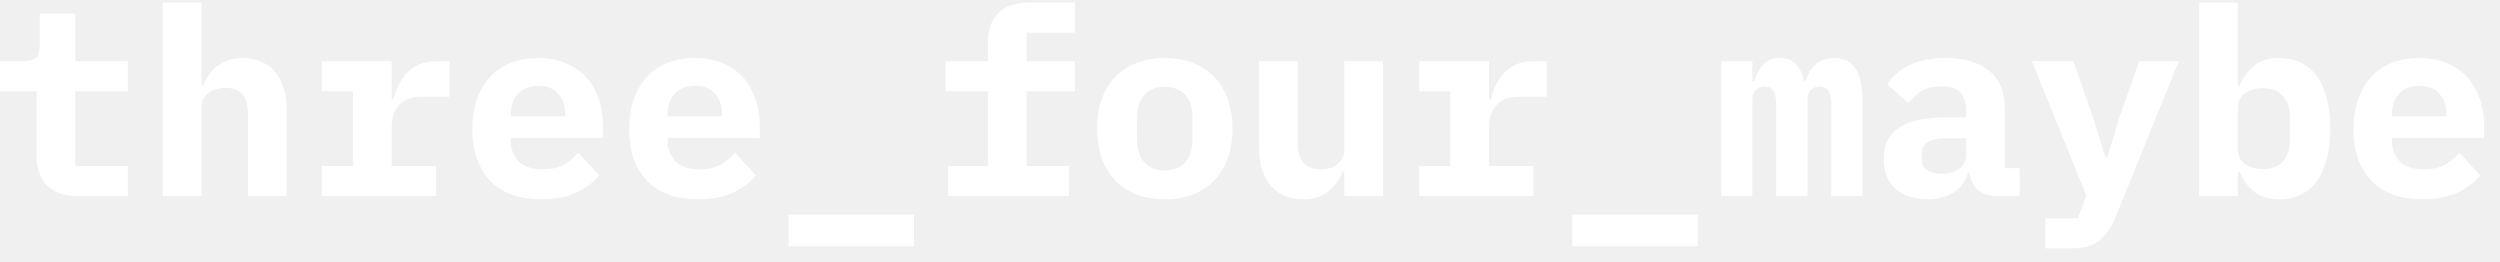
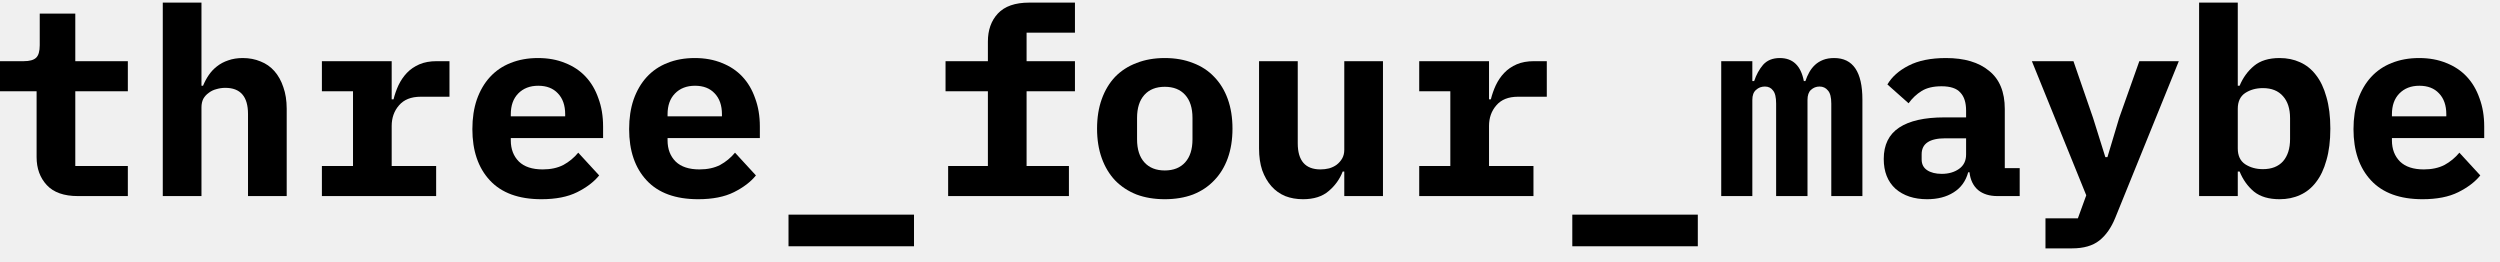
<svg xmlns="http://www.w3.org/2000/svg" width="153" height="16" viewBox="0 0 153 16" fill="none">
-   <path d="M4.768 12C3.915 12 3.28 11.776 2.864 11.328C2.448 10.88 2.24 10.309 2.24 9.616V5.584H0V3.744H1.456C1.808 3.744 2.059 3.675 2.208 3.536C2.357 3.397 2.432 3.141 2.432 2.768V0.832H4.608V3.744H7.824V5.584H4.608V10.16H7.824V12H4.768Z" fill="white" />
-   <path d="M9.962 0.16H12.33V5.248H12.426C12.522 5.013 12.639 4.795 12.778 4.592C12.916 4.389 13.082 4.213 13.274 4.064C13.476 3.904 13.706 3.781 13.962 3.696C14.228 3.6 14.527 3.552 14.858 3.552C15.252 3.552 15.615 3.621 15.946 3.76C16.276 3.888 16.559 4.085 16.794 4.352C17.028 4.619 17.21 4.944 17.338 5.328C17.476 5.712 17.546 6.155 17.546 6.656V12H15.178V6.976C15.178 5.909 14.714 5.376 13.786 5.376C13.604 5.376 13.423 5.403 13.242 5.456C13.071 5.499 12.916 5.573 12.778 5.68C12.639 5.776 12.527 5.899 12.442 6.048C12.367 6.197 12.33 6.373 12.33 6.576V12H9.962V0.16Z" fill="white" />
-   <path d="M19.7 10.16H21.604V5.584H19.7V3.744H23.971V6.08H24.084C24.158 5.781 24.259 5.493 24.387 5.216C24.526 4.928 24.697 4.677 24.899 4.464C25.113 4.24 25.369 4.064 25.668 3.936C25.966 3.808 26.318 3.744 26.724 3.744H27.508V5.92H25.747C25.161 5.92 24.718 6.096 24.419 6.448C24.121 6.789 23.971 7.211 23.971 7.712V10.16H26.692V12H19.7V10.16Z" fill="white" />
-   <path d="M33.133 12.192C31.747 12.192 30.696 11.808 29.981 11.04C29.267 10.272 28.909 9.227 28.909 7.904C28.909 7.232 29 6.629 29.181 6.096C29.373 5.552 29.64 5.093 29.981 4.72C30.333 4.336 30.755 4.048 31.245 3.856C31.747 3.653 32.307 3.552 32.925 3.552C33.544 3.552 34.099 3.653 34.589 3.856C35.08 4.048 35.496 4.325 35.837 4.688C36.179 5.051 36.44 5.493 36.621 6.016C36.813 6.528 36.909 7.104 36.909 7.744V8.448H31.261V8.592C31.261 9.125 31.427 9.557 31.757 9.888C32.088 10.208 32.573 10.368 33.213 10.368C33.704 10.368 34.125 10.277 34.477 10.096C34.829 9.904 35.133 9.653 35.389 9.344L36.669 10.736C36.349 11.131 35.901 11.472 35.325 11.76C34.749 12.048 34.019 12.192 33.133 12.192ZM32.941 5.248C32.429 5.248 32.019 5.408 31.709 5.728C31.411 6.037 31.261 6.459 31.261 6.992V7.12H34.589V6.992C34.589 6.448 34.44 6.021 34.141 5.712C33.853 5.403 33.453 5.248 32.941 5.248Z" fill="white" />
-   <path d="M42.727 12.192C41.34 12.192 40.29 11.808 39.575 11.04C38.86 10.272 38.503 9.227 38.503 7.904C38.503 7.232 38.594 6.629 38.775 6.096C38.967 5.552 39.234 5.093 39.575 4.72C39.927 4.336 40.348 4.048 40.839 3.856C41.34 3.653 41.9 3.552 42.519 3.552C43.138 3.552 43.692 3.653 44.183 3.856C44.674 4.048 45.09 4.325 45.431 4.688C45.772 5.051 46.034 5.493 46.215 6.016C46.407 6.528 46.503 7.104 46.503 7.744V8.448H40.855V8.592C40.855 9.125 41.02 9.557 41.351 9.888C41.682 10.208 42.167 10.368 42.807 10.368C43.298 10.368 43.719 10.277 44.071 10.096C44.423 9.904 44.727 9.653 44.983 9.344L46.263 10.736C45.943 11.131 45.495 11.472 44.919 11.76C44.343 12.048 43.612 12.192 42.727 12.192ZM42.535 5.248C42.023 5.248 41.612 5.408 41.303 5.728C41.004 6.037 40.855 6.459 40.855 6.992V7.12H44.183V6.992C44.183 6.448 44.034 6.021 43.735 5.712C43.447 5.403 43.047 5.248 42.535 5.248Z" fill="white" />
-   <path d="M48.257 15.072V13.136H55.937V15.072H48.257Z" fill="white" />
-   <path d="M58.026 10.16H60.459V5.584H57.867V3.744H60.459V2.544C60.459 1.84 60.661 1.269 61.066 0.832C61.483 0.384 62.123 0.16 62.986 0.16H65.787V2H62.827V3.744H65.787V5.584H62.827V10.16H65.418V12H58.026V10.16Z" fill="white" />
-   <path d="M71.284 12.192C70.644 12.192 70.068 12.096 69.556 11.904C69.044 11.701 68.607 11.413 68.244 11.04C67.892 10.667 67.62 10.213 67.428 9.68C67.236 9.147 67.14 8.544 67.14 7.872C67.14 7.2 67.236 6.597 67.428 6.064C67.62 5.531 67.892 5.077 68.244 4.704C68.607 4.331 69.044 4.048 69.556 3.856C70.068 3.653 70.644 3.552 71.284 3.552C71.924 3.552 72.5 3.653 73.012 3.856C73.524 4.048 73.956 4.331 74.308 4.704C74.671 5.077 74.948 5.531 75.14 6.064C75.332 6.597 75.428 7.2 75.428 7.872C75.428 8.544 75.332 9.147 75.14 9.68C74.948 10.213 74.671 10.667 74.308 11.04C73.956 11.413 73.524 11.701 73.012 11.904C72.5 12.096 71.924 12.192 71.284 12.192ZM71.284 10.432C71.818 10.432 72.234 10.267 72.532 9.936C72.831 9.605 72.98 9.136 72.98 8.528V7.216C72.98 6.608 72.831 6.139 72.532 5.808C72.234 5.477 71.818 5.312 71.284 5.312C70.751 5.312 70.335 5.477 70.036 5.808C69.738 6.139 69.588 6.608 69.588 7.216V8.528C69.588 9.136 69.738 9.605 70.036 9.936C70.335 10.267 70.751 10.432 71.284 10.432Z" fill="white" />
-   <path d="M82.27 10.496H82.174C81.993 10.965 81.705 11.365 81.31 11.696C80.926 12.027 80.403 12.192 79.742 12.192C79.347 12.192 78.985 12.128 78.654 12C78.323 11.861 78.041 11.659 77.806 11.392C77.571 11.125 77.385 10.8 77.246 10.416C77.118 10.032 77.054 9.589 77.054 9.088V3.744H79.422V8.768C79.422 9.835 79.886 10.368 80.814 10.368C80.995 10.368 81.171 10.347 81.342 10.304C81.523 10.251 81.678 10.176 81.806 10.08C81.945 9.973 82.057 9.845 82.142 9.696C82.227 9.547 82.27 9.371 82.27 9.168V3.744H84.638V12H82.27V10.496Z" fill="white" />
-   <path d="M86.856 10.16H88.76V5.584H86.856V3.744H91.128V6.08H91.24C91.314 5.781 91.416 5.493 91.544 5.216C91.682 4.928 91.853 4.677 92.056 4.464C92.269 4.24 92.525 4.064 92.824 3.936C93.122 3.808 93.474 3.744 93.88 3.744H94.664V5.92H92.904C92.317 5.92 91.874 6.096 91.576 6.448C91.277 6.789 91.128 7.211 91.128 7.712V10.16H93.848V12H86.856V10.16Z" fill="white" />
-   <path d="M96.225 15.072V13.136H103.906V15.072H96.225Z" fill="white" />
-   <path d="M105.339 12V3.744H107.243V4.96H107.355C107.483 4.576 107.665 4.245 107.899 3.968C108.145 3.691 108.486 3.552 108.923 3.552C109.723 3.552 110.214 4.021 110.395 4.96H110.491C110.555 4.768 110.635 4.587 110.731 4.416C110.827 4.245 110.945 4.096 111.083 3.968C111.222 3.84 111.387 3.739 111.579 3.664C111.771 3.589 111.995 3.552 112.251 3.552C113.403 3.552 113.979 4.4 113.979 6.096V12H112.075V6.336C112.075 5.952 112.006 5.685 111.867 5.536C111.739 5.376 111.569 5.296 111.355 5.296C111.153 5.296 110.977 5.365 110.827 5.504C110.689 5.632 110.619 5.835 110.619 6.112V12H108.699V6.336C108.699 5.952 108.635 5.685 108.507 5.536C108.39 5.376 108.225 5.296 108.011 5.296C107.798 5.296 107.617 5.365 107.467 5.504C107.318 5.632 107.243 5.835 107.243 6.112V12H105.339Z" fill="white" />
-   <path d="M122.245 12C121.754 12 121.36 11.877 121.061 11.632C120.762 11.376 120.586 11.013 120.533 10.544H120.453C120.304 11.088 120.005 11.499 119.557 11.776C119.12 12.053 118.581 12.192 117.941 12.192C117.141 12.192 116.496 11.979 116.005 11.552C115.525 11.115 115.285 10.507 115.285 9.728C115.285 8.864 115.6 8.224 116.229 7.808C116.858 7.392 117.781 7.184 118.997 7.184H120.325V6.768C120.325 6.277 120.208 5.909 119.973 5.664C119.749 5.408 119.365 5.28 118.821 5.28C118.32 5.28 117.914 5.376 117.605 5.568C117.296 5.76 117.029 6.011 116.805 6.32L115.509 5.168C115.786 4.699 116.218 4.315 116.805 4.016C117.402 3.707 118.165 3.552 119.093 3.552C120.224 3.552 121.104 3.813 121.733 4.336C122.373 4.848 122.693 5.627 122.693 6.672V10.288H123.605V12H122.245ZM118.837 10.64C119.253 10.64 119.605 10.539 119.893 10.336C120.181 10.133 120.325 9.84 120.325 9.456V8.464H119.061C118.09 8.464 117.605 8.789 117.605 9.44V9.76C117.605 10.048 117.717 10.267 117.941 10.416C118.165 10.565 118.464 10.64 118.837 10.64Z" fill="white" />
-   <path d="M130.927 3.744H133.343L129.455 13.328C129.209 13.936 128.884 14.4 128.479 14.72C128.073 15.04 127.519 15.2 126.815 15.2H125.183V13.36H127.167L127.679 11.952L124.351 3.744H126.895L128.095 7.216L128.847 9.616H128.975L129.695 7.216L130.927 3.744Z" fill="white" />
-   <path d="M134.585 0.16H136.952V5.248H137.064C137.267 4.757 137.561 4.352 137.945 4.032C138.329 3.712 138.851 3.552 139.512 3.552C139.971 3.552 140.387 3.637 140.76 3.808C141.145 3.979 141.47 4.24 141.737 4.592C142.014 4.944 142.227 5.392 142.376 5.936C142.536 6.48 142.617 7.125 142.617 7.872C142.617 8.619 142.536 9.264 142.376 9.808C142.227 10.352 142.014 10.8 141.737 11.152C141.47 11.504 141.145 11.765 140.76 11.936C140.387 12.107 139.971 12.192 139.512 12.192C138.851 12.192 138.329 12.037 137.945 11.728C137.561 11.408 137.267 10.997 137.064 10.496H136.952V12H134.585V0.16ZM138.489 10.352C139.022 10.352 139.433 10.192 139.721 9.872C140.008 9.541 140.152 9.088 140.152 8.512V7.232C140.152 6.656 140.008 6.208 139.721 5.888C139.433 5.557 139.022 5.392 138.489 5.392C138.073 5.392 137.71 5.493 137.4 5.696C137.102 5.899 136.952 6.219 136.952 6.656V9.088C136.952 9.525 137.102 9.845 137.4 10.048C137.71 10.251 138.073 10.352 138.489 10.352Z" fill="white" />
-   <path d="M148.258 12.192C146.872 12.192 145.821 11.808 145.106 11.04C144.392 10.272 144.034 9.227 144.034 7.904C144.034 7.232 144.125 6.629 144.306 6.096C144.498 5.552 144.765 5.093 145.106 4.72C145.458 4.336 145.88 4.048 146.37 3.856C146.872 3.653 147.432 3.552 148.05 3.552C148.669 3.552 149.224 3.653 149.714 3.856C150.205 4.048 150.621 4.325 150.962 4.688C151.304 5.051 151.565 5.493 151.746 6.016C151.938 6.528 152.034 7.104 152.034 7.744V8.448H146.386V8.592C146.386 9.125 146.552 9.557 146.882 9.888C147.213 10.208 147.698 10.368 148.338 10.368C148.829 10.368 149.25 10.277 149.602 10.096C149.954 9.904 150.258 9.653 150.514 9.344L151.794 10.736C151.474 11.131 151.026 11.472 150.45 11.76C149.874 12.048 149.144 12.192 148.258 12.192ZM148.066 5.248C147.554 5.248 147.144 5.408 146.834 5.728C146.536 6.037 146.386 6.459 146.386 6.992V7.12H149.714V6.992C149.714 6.448 149.565 6.021 149.266 5.712C148.978 5.403 148.578 5.248 148.066 5.248Z" fill="white" />
+   <path d="M4.768 12C3.915 12 3.28 11.776 2.864 11.328C2.448 10.88 2.24 10.309 2.24 9.616V5.584H0V3.744H1.456C1.808 3.744 2.059 3.675 2.208 3.536C2.357 3.397 2.432 3.141 2.432 2.768V0.832H4.608V3.744H7.824V5.584H4.608V10.16H7.824V12H4.768Z" fill="black" />
+   <path d="M9.962 0.16H12.33V5.248H12.426C12.522 5.013 12.639 4.795 12.778 4.592C12.916 4.389 13.082 4.213 13.274 4.064C13.476 3.904 13.706 3.781 13.962 3.696C14.228 3.6 14.527 3.552 14.858 3.552C15.252 3.552 15.615 3.621 15.946 3.76C16.276 3.888 16.559 4.085 16.794 4.352C17.028 4.619 17.21 4.944 17.338 5.328C17.476 5.712 17.546 6.155 17.546 6.656V12H15.178V6.976C15.178 5.909 14.714 5.376 13.786 5.376C13.604 5.376 13.423 5.403 13.242 5.456C13.071 5.499 12.916 5.573 12.778 5.68C12.639 5.776 12.527 5.899 12.442 6.048C12.367 6.197 12.33 6.373 12.33 6.576V12H9.962V0.16Z" fill="black" />
+   <path d="M19.7 10.16H21.604V5.584H19.7V3.744H23.971V6.08H24.084C24.158 5.781 24.259 5.493 24.387 5.216C24.526 4.928 24.697 4.677 24.899 4.464C25.113 4.24 25.369 4.064 25.668 3.936C25.966 3.808 26.318 3.744 26.724 3.744H27.508V5.92H25.747C25.161 5.92 24.718 6.096 24.419 6.448C24.121 6.789 23.971 7.211 23.971 7.712V10.16H26.692V12H19.7V10.16Z" fill="black" />
+   <path d="M33.133 12.192C31.747 12.192 30.696 11.808 29.981 11.04C29.267 10.272 28.909 9.227 28.909 7.904C28.909 7.232 29 6.629 29.181 6.096C29.373 5.552 29.64 5.093 29.981 4.72C30.333 4.336 30.755 4.048 31.245 3.856C31.747 3.653 32.307 3.552 32.925 3.552C33.544 3.552 34.099 3.653 34.589 3.856C35.08 4.048 35.496 4.325 35.837 4.688C36.179 5.051 36.44 5.493 36.621 6.016C36.813 6.528 36.909 7.104 36.909 7.744V8.448H31.261V8.592C31.261 9.125 31.427 9.557 31.757 9.888C32.088 10.208 32.573 10.368 33.213 10.368C33.704 10.368 34.125 10.277 34.477 10.096C34.829 9.904 35.133 9.653 35.389 9.344L36.669 10.736C36.349 11.131 35.901 11.472 35.325 11.76C34.749 12.048 34.019 12.192 33.133 12.192ZM32.941 5.248C32.429 5.248 32.019 5.408 31.709 5.728C31.411 6.037 31.261 6.459 31.261 6.992V7.12H34.589V6.992C34.589 6.448 34.44 6.021 34.141 5.712C33.853 5.403 33.453 5.248 32.941 5.248Z" fill="black" />
+   <path d="M42.727 12.192C41.34 12.192 40.29 11.808 39.575 11.04C38.86 10.272 38.503 9.227 38.503 7.904C38.503 7.232 38.594 6.629 38.775 6.096C38.967 5.552 39.234 5.093 39.575 4.72C39.927 4.336 40.348 4.048 40.839 3.856C41.34 3.653 41.9 3.552 42.519 3.552C43.138 3.552 43.692 3.653 44.183 3.856C44.674 4.048 45.09 4.325 45.431 4.688C45.772 5.051 46.034 5.493 46.215 6.016C46.407 6.528 46.503 7.104 46.503 7.744V8.448H40.855V8.592C40.855 9.125 41.02 9.557 41.351 9.888C41.682 10.208 42.167 10.368 42.807 10.368C43.298 10.368 43.719 10.277 44.071 10.096C44.423 9.904 44.727 9.653 44.983 9.344L46.263 10.736C45.943 11.131 45.495 11.472 44.919 11.76C44.343 12.048 43.612 12.192 42.727 12.192ZM42.535 5.248C42.023 5.248 41.612 5.408 41.303 5.728C41.004 6.037 40.855 6.459 40.855 6.992V7.12H44.183V6.992C44.183 6.448 44.034 6.021 43.735 5.712C43.447 5.403 43.047 5.248 42.535 5.248Z" fill="black" />
+   <path d="M48.257 15.072V13.136H55.937V15.072H48.257Z" fill="black" />
+   <path d="M58.026 10.16H60.459V5.584H57.867V3.744H60.459V2.544C60.459 1.84 60.661 1.269 61.066 0.832C61.483 0.384 62.123 0.16 62.986 0.16H65.787V2H62.827V3.744H65.787V5.584H62.827V10.16H65.418V12H58.026V10.16Z" fill="black" />
+   <path d="M71.284 12.192C70.644 12.192 70.068 12.096 69.556 11.904C69.044 11.701 68.607 11.413 68.244 11.04C67.892 10.667 67.62 10.213 67.428 9.68C67.236 9.147 67.14 8.544 67.14 7.872C67.14 7.2 67.236 6.597 67.428 6.064C67.62 5.531 67.892 5.077 68.244 4.704C68.607 4.331 69.044 4.048 69.556 3.856C70.068 3.653 70.644 3.552 71.284 3.552C71.924 3.552 72.5 3.653 73.012 3.856C73.524 4.048 73.956 4.331 74.308 4.704C74.671 5.077 74.948 5.531 75.14 6.064C75.332 6.597 75.428 7.2 75.428 7.872C75.428 8.544 75.332 9.147 75.14 9.68C74.948 10.213 74.671 10.667 74.308 11.04C73.956 11.413 73.524 11.701 73.012 11.904C72.5 12.096 71.924 12.192 71.284 12.192ZM71.284 10.432C71.818 10.432 72.234 10.267 72.532 9.936C72.831 9.605 72.98 9.136 72.98 8.528V7.216C72.98 6.608 72.831 6.139 72.532 5.808C72.234 5.477 71.818 5.312 71.284 5.312C70.751 5.312 70.335 5.477 70.036 5.808C69.738 6.139 69.588 6.608 69.588 7.216V8.528C69.588 9.136 69.738 9.605 70.036 9.936C70.335 10.267 70.751 10.432 71.284 10.432Z" fill="black" />
+   <path d="M82.27 10.496H82.174C81.993 10.965 81.705 11.365 81.31 11.696C80.926 12.027 80.403 12.192 79.742 12.192C79.347 12.192 78.985 12.128 78.654 12C78.323 11.861 78.041 11.659 77.806 11.392C77.571 11.125 77.385 10.8 77.246 10.416C77.118 10.032 77.054 9.589 77.054 9.088V3.744H79.422V8.768C79.422 9.835 79.886 10.368 80.814 10.368C80.995 10.368 81.171 10.347 81.342 10.304C81.523 10.251 81.678 10.176 81.806 10.08C81.945 9.973 82.057 9.845 82.142 9.696C82.227 9.547 82.27 9.371 82.27 9.168V3.744H84.638V12H82.27V10.496Z" fill="black" />
+   <path d="M86.856 10.16H88.76V5.584H86.856V3.744H91.128V6.08H91.24C91.314 5.781 91.416 5.493 91.544 5.216C91.682 4.928 91.853 4.677 92.056 4.464C92.269 4.24 92.525 4.064 92.824 3.936C93.122 3.808 93.474 3.744 93.88 3.744H94.664V5.92H92.904C92.317 5.92 91.874 6.096 91.576 6.448C91.277 6.789 91.128 7.211 91.128 7.712V10.16H93.848V12H86.856V10.16Z" fill="black" />
+   <path d="M96.225 15.072V13.136H103.906V15.072H96.225Z" fill="black" />
+   <path d="M105.339 12V3.744H107.243V4.96H107.355C107.483 4.576 107.665 4.245 107.899 3.968C108.145 3.691 108.486 3.552 108.923 3.552C109.723 3.552 110.214 4.021 110.395 4.96H110.491C110.555 4.768 110.635 4.587 110.731 4.416C110.827 4.245 110.945 4.096 111.083 3.968C111.222 3.84 111.387 3.739 111.579 3.664C111.771 3.589 111.995 3.552 112.251 3.552C113.403 3.552 113.979 4.4 113.979 6.096V12H112.075V6.336C112.075 5.952 112.006 5.685 111.867 5.536C111.739 5.376 111.569 5.296 111.355 5.296C111.153 5.296 110.977 5.365 110.827 5.504C110.689 5.632 110.619 5.835 110.619 6.112V12H108.699V6.336C108.699 5.952 108.635 5.685 108.507 5.536C108.39 5.376 108.225 5.296 108.011 5.296C107.798 5.296 107.617 5.365 107.467 5.504C107.318 5.632 107.243 5.835 107.243 6.112V12H105.339Z" fill="black" />
+   <path d="M122.245 12C121.754 12 121.36 11.877 121.061 11.632C120.762 11.376 120.586 11.013 120.533 10.544H120.453C120.304 11.088 120.005 11.499 119.557 11.776C119.12 12.053 118.581 12.192 117.941 12.192C117.141 12.192 116.496 11.979 116.005 11.552C115.525 11.115 115.285 10.507 115.285 9.728C115.285 8.864 115.6 8.224 116.229 7.808C116.858 7.392 117.781 7.184 118.997 7.184H120.325V6.768C120.325 6.277 120.208 5.909 119.973 5.664C119.749 5.408 119.365 5.28 118.821 5.28C118.32 5.28 117.914 5.376 117.605 5.568C117.296 5.76 117.029 6.011 116.805 6.32L115.509 5.168C115.786 4.699 116.218 4.315 116.805 4.016C117.402 3.707 118.165 3.552 119.093 3.552C120.224 3.552 121.104 3.813 121.733 4.336C122.373 4.848 122.693 5.627 122.693 6.672V10.288H123.605V12H122.245ZM118.837 10.64C119.253 10.64 119.605 10.539 119.893 10.336C120.181 10.133 120.325 9.84 120.325 9.456V8.464H119.061C118.09 8.464 117.605 8.789 117.605 9.44V9.76C117.605 10.048 117.717 10.267 117.941 10.416C118.165 10.565 118.464 10.64 118.837 10.64Z" fill="black" />
+   <path d="M130.927 3.744H133.343L129.455 13.328C129.209 13.936 128.884 14.4 128.479 14.72C128.073 15.04 127.519 15.2 126.815 15.2H125.183V13.36H127.167L127.679 11.952L124.351 3.744H126.895L128.095 7.216L128.847 9.616H128.975L129.695 7.216L130.927 3.744Z" fill="black" />
+   <path d="M134.585 0.16H136.952V5.248H137.064C137.267 4.757 137.561 4.352 137.945 4.032C138.329 3.712 138.851 3.552 139.512 3.552C139.971 3.552 140.387 3.637 140.76 3.808C141.145 3.979 141.47 4.24 141.737 4.592C142.014 4.944 142.227 5.392 142.376 5.936C142.536 6.48 142.617 7.125 142.617 7.872C142.617 8.619 142.536 9.264 142.376 9.808C142.227 10.352 142.014 10.8 141.737 11.152C141.47 11.504 141.145 11.765 140.76 11.936C140.387 12.107 139.971 12.192 139.512 12.192C138.851 12.192 138.329 12.037 137.945 11.728C137.561 11.408 137.267 10.997 137.064 10.496H136.952V12H134.585V0.16ZM138.489 10.352C139.022 10.352 139.433 10.192 139.721 9.872C140.008 9.541 140.152 9.088 140.152 8.512V7.232C140.152 6.656 140.008 6.208 139.721 5.888C139.433 5.557 139.022 5.392 138.489 5.392C138.073 5.392 137.71 5.493 137.4 5.696C137.102 5.899 136.952 6.219 136.952 6.656V9.088C136.952 9.525 137.102 9.845 137.4 10.048C137.71 10.251 138.073 10.352 138.489 10.352Z" fill="black" />
+   <path d="M148.258 12.192C146.872 12.192 145.821 11.808 145.106 11.04C144.392 10.272 144.034 9.227 144.034 7.904C144.034 7.232 144.125 6.629 144.306 6.096C144.498 5.552 144.765 5.093 145.106 4.72C145.458 4.336 145.88 4.048 146.37 3.856C146.872 3.653 147.432 3.552 148.05 3.552C148.669 3.552 149.224 3.653 149.714 3.856C150.205 4.048 150.621 4.325 150.962 4.688C151.304 5.051 151.565 5.493 151.746 6.016C151.938 6.528 152.034 7.104 152.034 7.744V8.448H146.386V8.592C146.386 9.125 146.552 9.557 146.882 9.888C147.213 10.208 147.698 10.368 148.338 10.368C148.829 10.368 149.25 10.277 149.602 10.096C149.954 9.904 150.258 9.653 150.514 9.344L151.794 10.736C151.474 11.131 151.026 11.472 150.45 11.76C149.874 12.048 149.144 12.192 148.258 12.192ZM148.066 5.248C147.554 5.248 147.144 5.408 146.834 5.728C146.536 6.037 146.386 6.459 146.386 6.992V7.12H149.714V6.992C149.714 6.448 149.565 6.021 149.266 5.712C148.978 5.403 148.578 5.248 148.066 5.248Z" fill="black" />
</svg>
